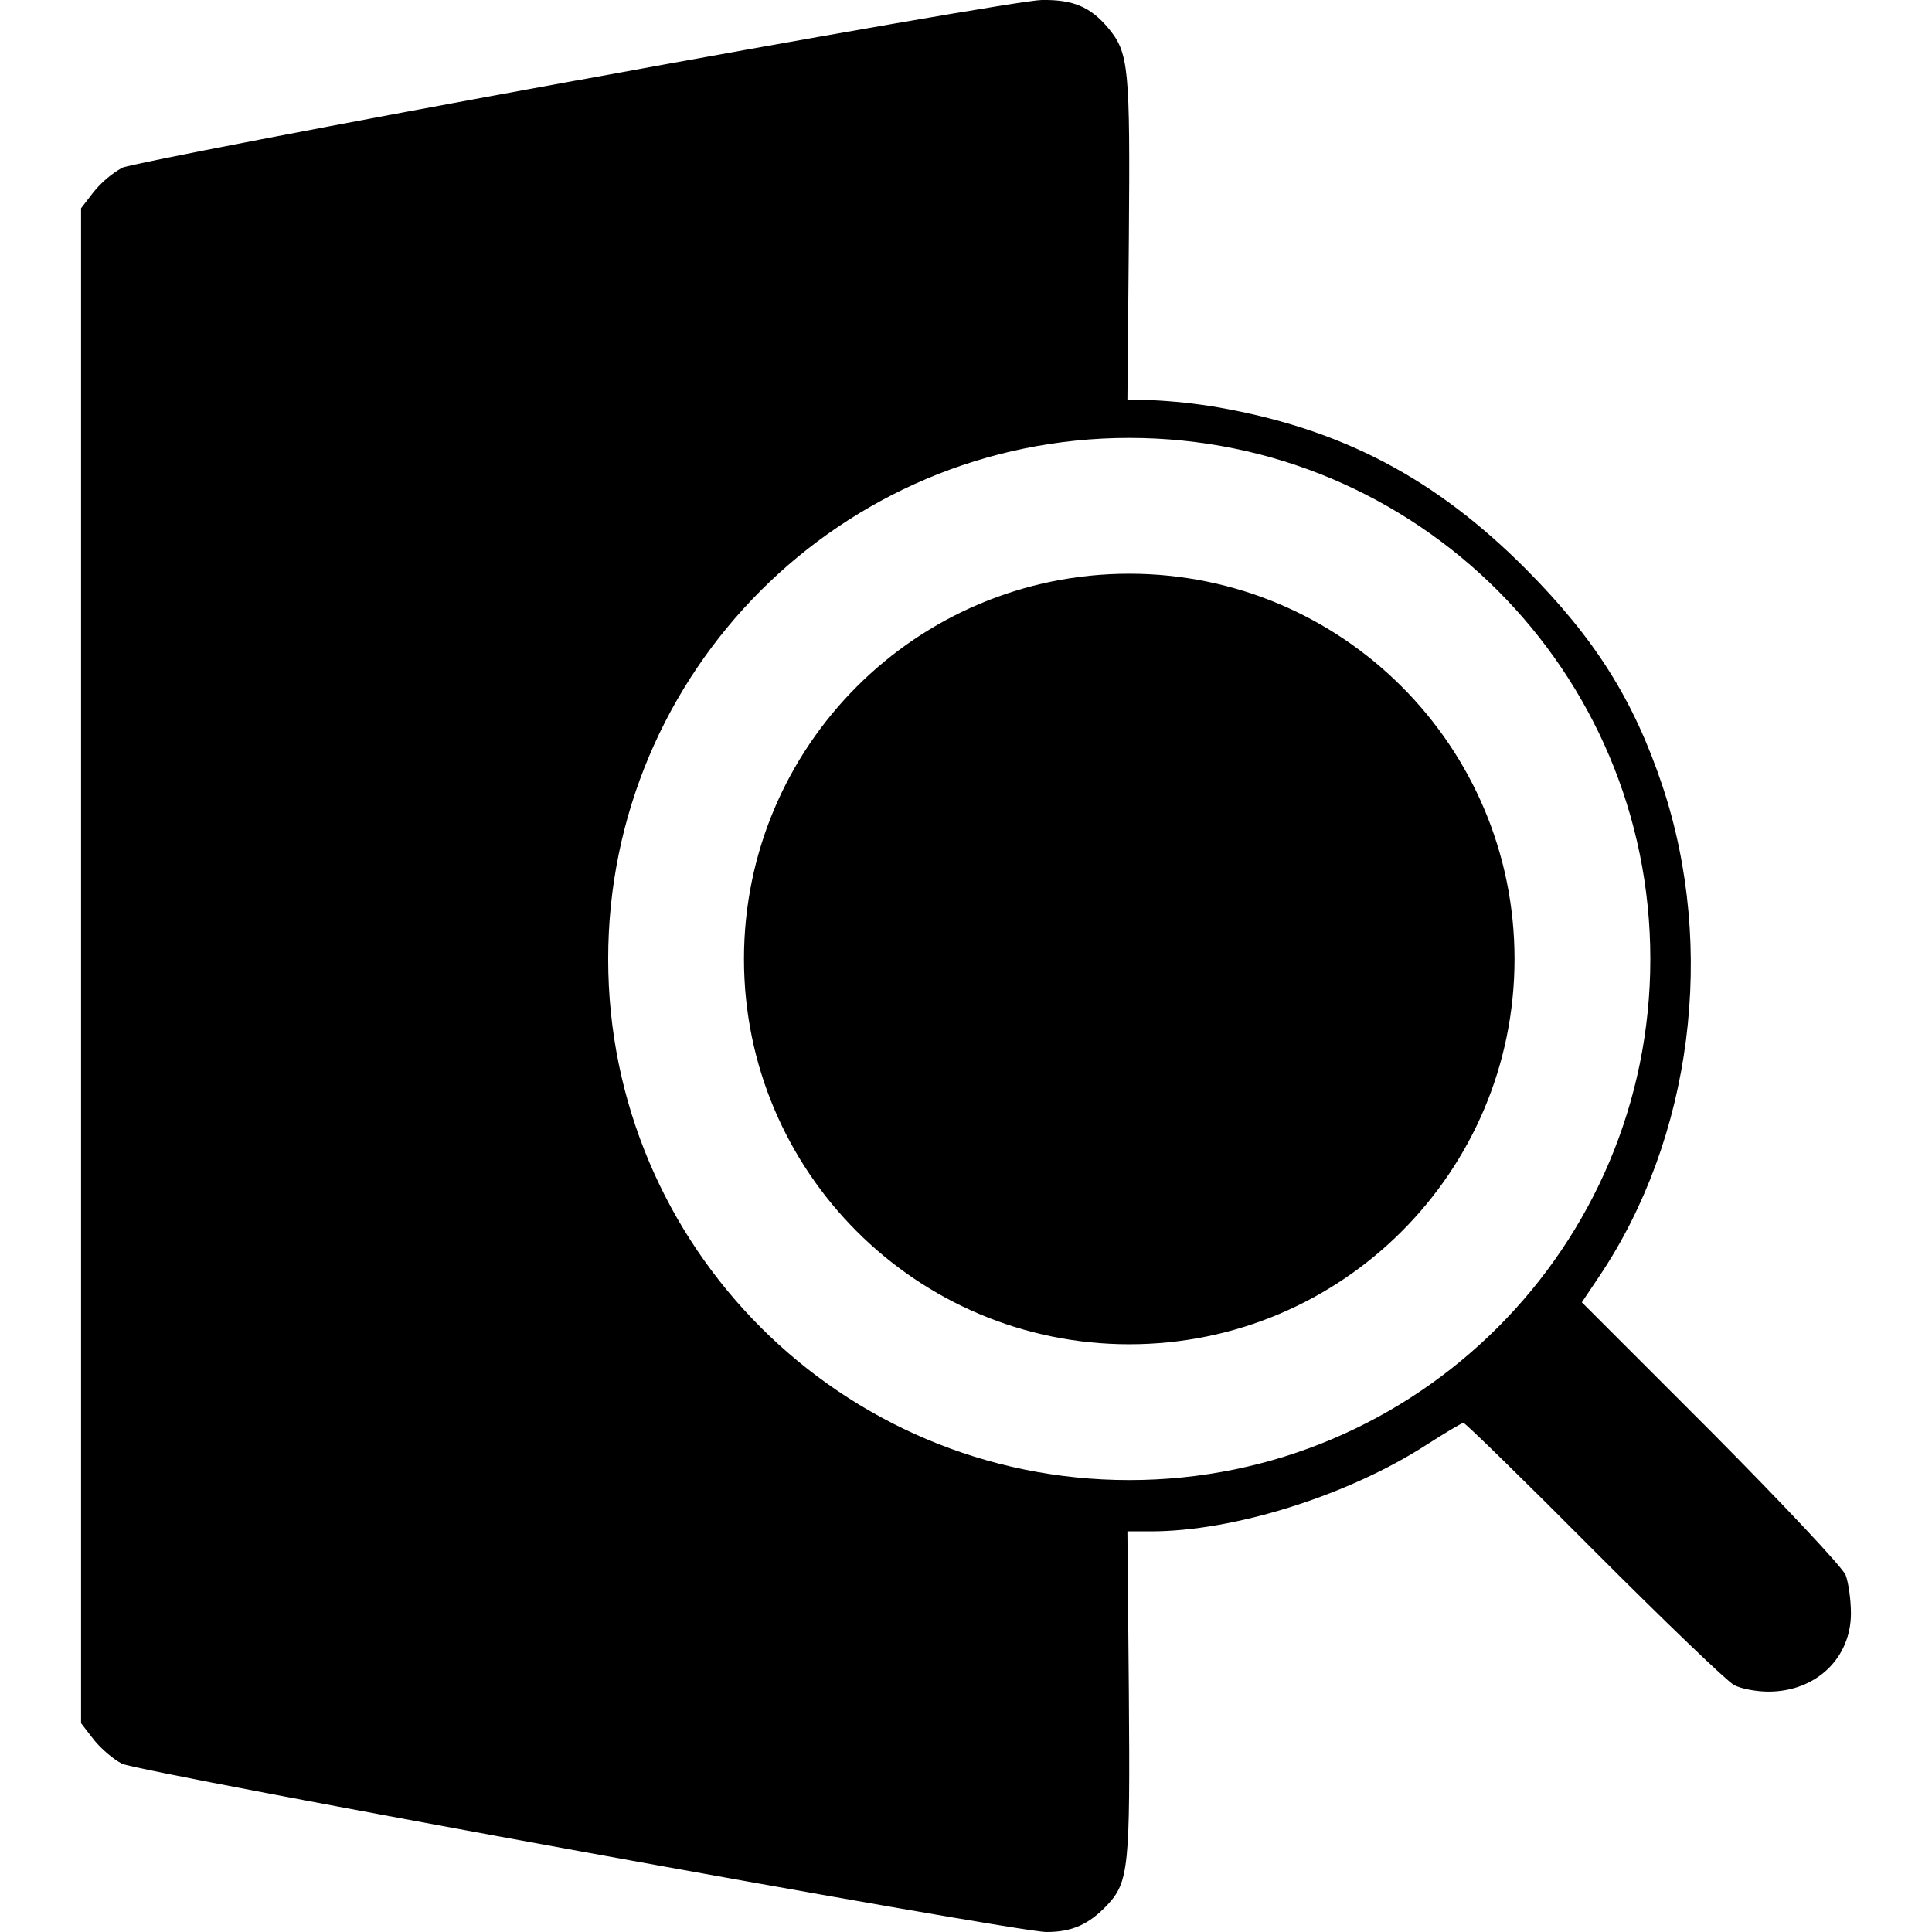
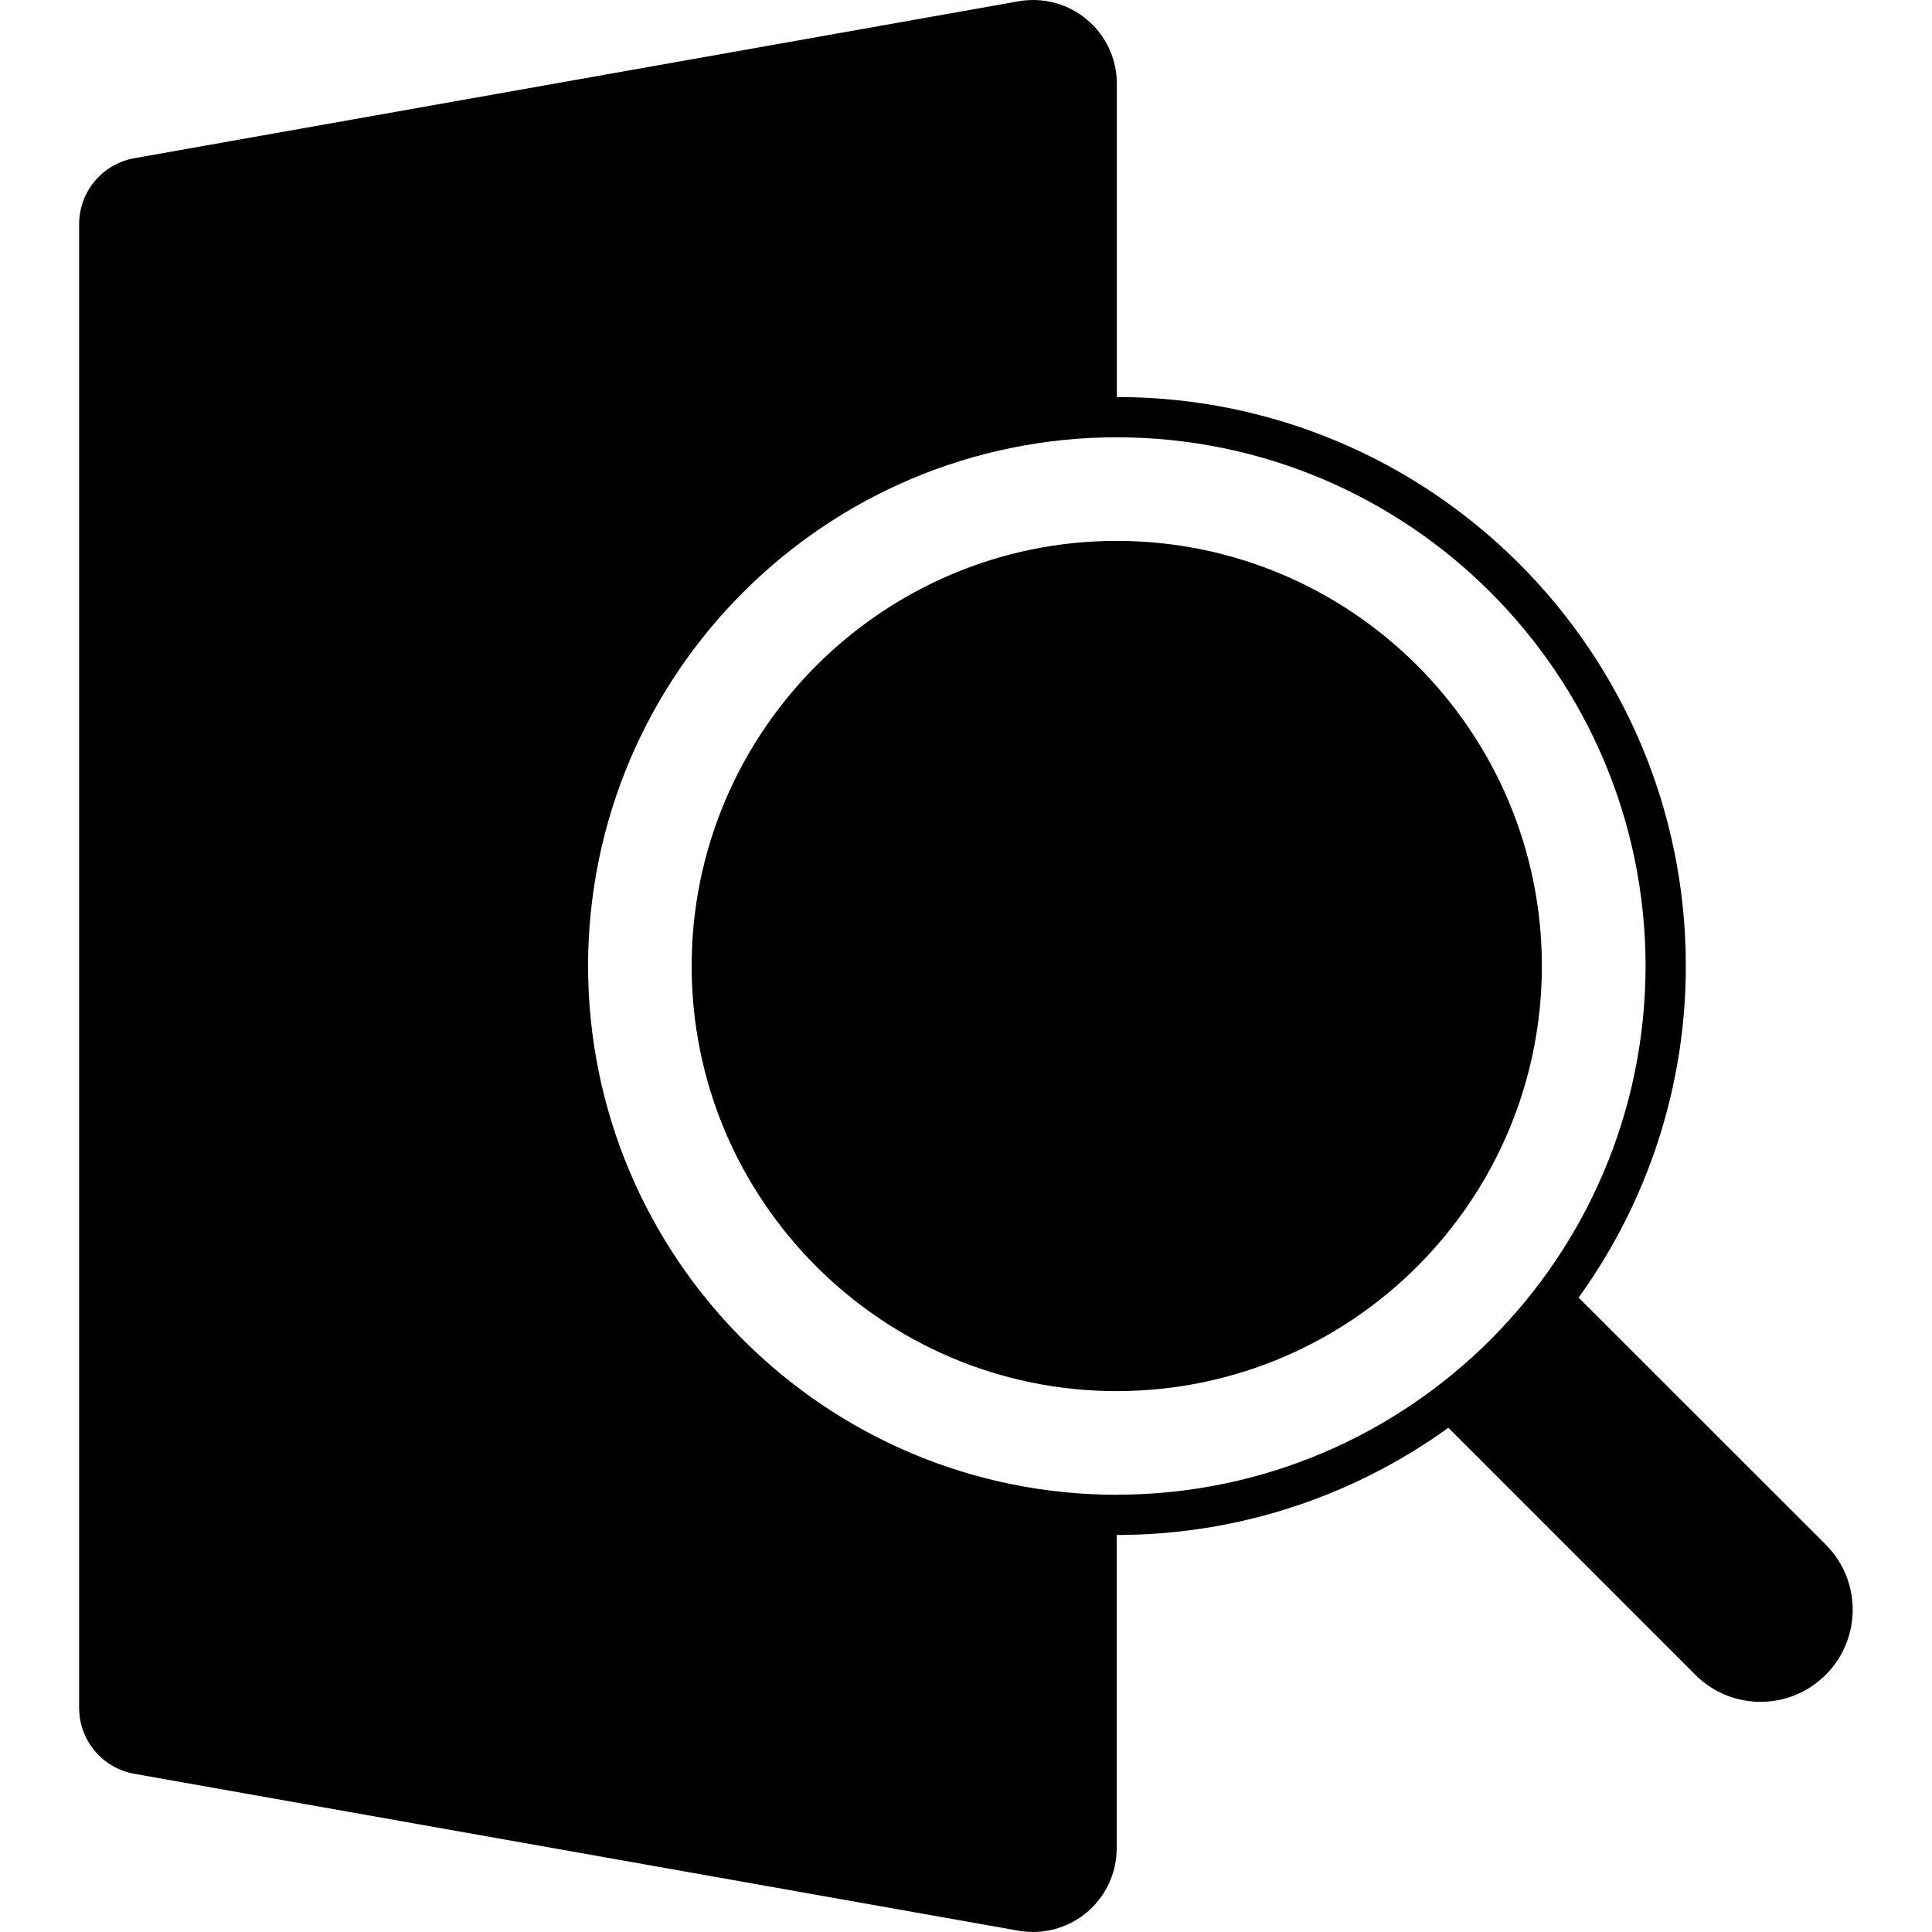
<svg xmlns="http://www.w3.org/2000/svg" role="img" viewBox="0 0 24 24">
-   <path d="M18.814 11.913a4.786 4.786 0 0 1-4.786 4.786 4.786 4.786 0 0 1-4.786-4.786 4.786 4.786 0 0 1 4.786-4.786 4.786 4.786 0 0 1 4.786 4.786zm1.687 0a6.473 6.473 0 0 1-6.473 6.473 6.473 6.473 0 0 1-6.473-6.473 6.473 6.473 0 0 1 6.473-6.473 6.473 6.473 0 0 1 6.473 6.473zM7.155 1c-2.992.545-5.533 1.037-5.638 1.084a1.274 1.274 0 0 0-.352.298l-.158.205v18.819l.158.205c.088.111.246.246.352.299.24.111 11.095 2.09 11.481 2.09.322 0 .527-.094.756-.334.269-.287.286-.474.269-2.64l-.018-2.003h.293c1.03 0 2.447-.445 3.425-1.077.229-.146.434-.27.457-.27.023 0 .755.715 1.622 1.587.872.873 1.65 1.622 1.739 1.669.088.047.28.082.427.082.592 0 1.025-.416 1.025-.972 0-.17-.03-.38-.065-.474-.029-.088-.784-.89-1.668-1.78l-1.61-1.61.216-.322c1.154-1.716 1.458-4.075.785-6.095-.357-1.066-.837-1.827-1.692-2.688-1.124-1.13-2.29-1.745-3.835-2.014a6.683 6.683 0 0 0-.82-.088h-.299l.018-2.002c.017-2.143 0-2.313-.258-2.623-.222-.264-.439-.352-.825-.346-.188 0-2.787.451-5.785 1.001z" />
+   <path d="m22.682 19.189-.002-.002-3.07-3.068a7.027 7.027 0 0 0 1.332-4.12 7.068 7.068 0 0 0-7.068-7.067V1.037A1.04 1.04 0 0 0 12.653.016L1.67 1.965a.832.832 0 0 0-.687.818v18.434c0 .403.29.748.687.818l10.982 1.949a1.04 1.04 0 0 0 1.22-1.022v-3.894a7.027 7.027 0 0 0 4.12-1.332l3.069 3.07c.446.446 1.17.447 1.617 0h.001c.447-.447.448-1.17.002-1.617zm-8.808-.62a6.576 6.576 0 0 1-6.569-6.57 6.576 6.576 0 0 1 6.569-6.567A6.576 6.576 0 0 1 20.442 12a6.576 6.576 0 0 1-6.568 6.568zm5.28-6.57a5.287 5.287 0 0 1-5.28 5.282c-2.913 0-5.282-2.369-5.282-5.28s2.37-5.282 5.282-5.282a5.287 5.287 0 0 1 5.28 5.28z" />
</svg>
